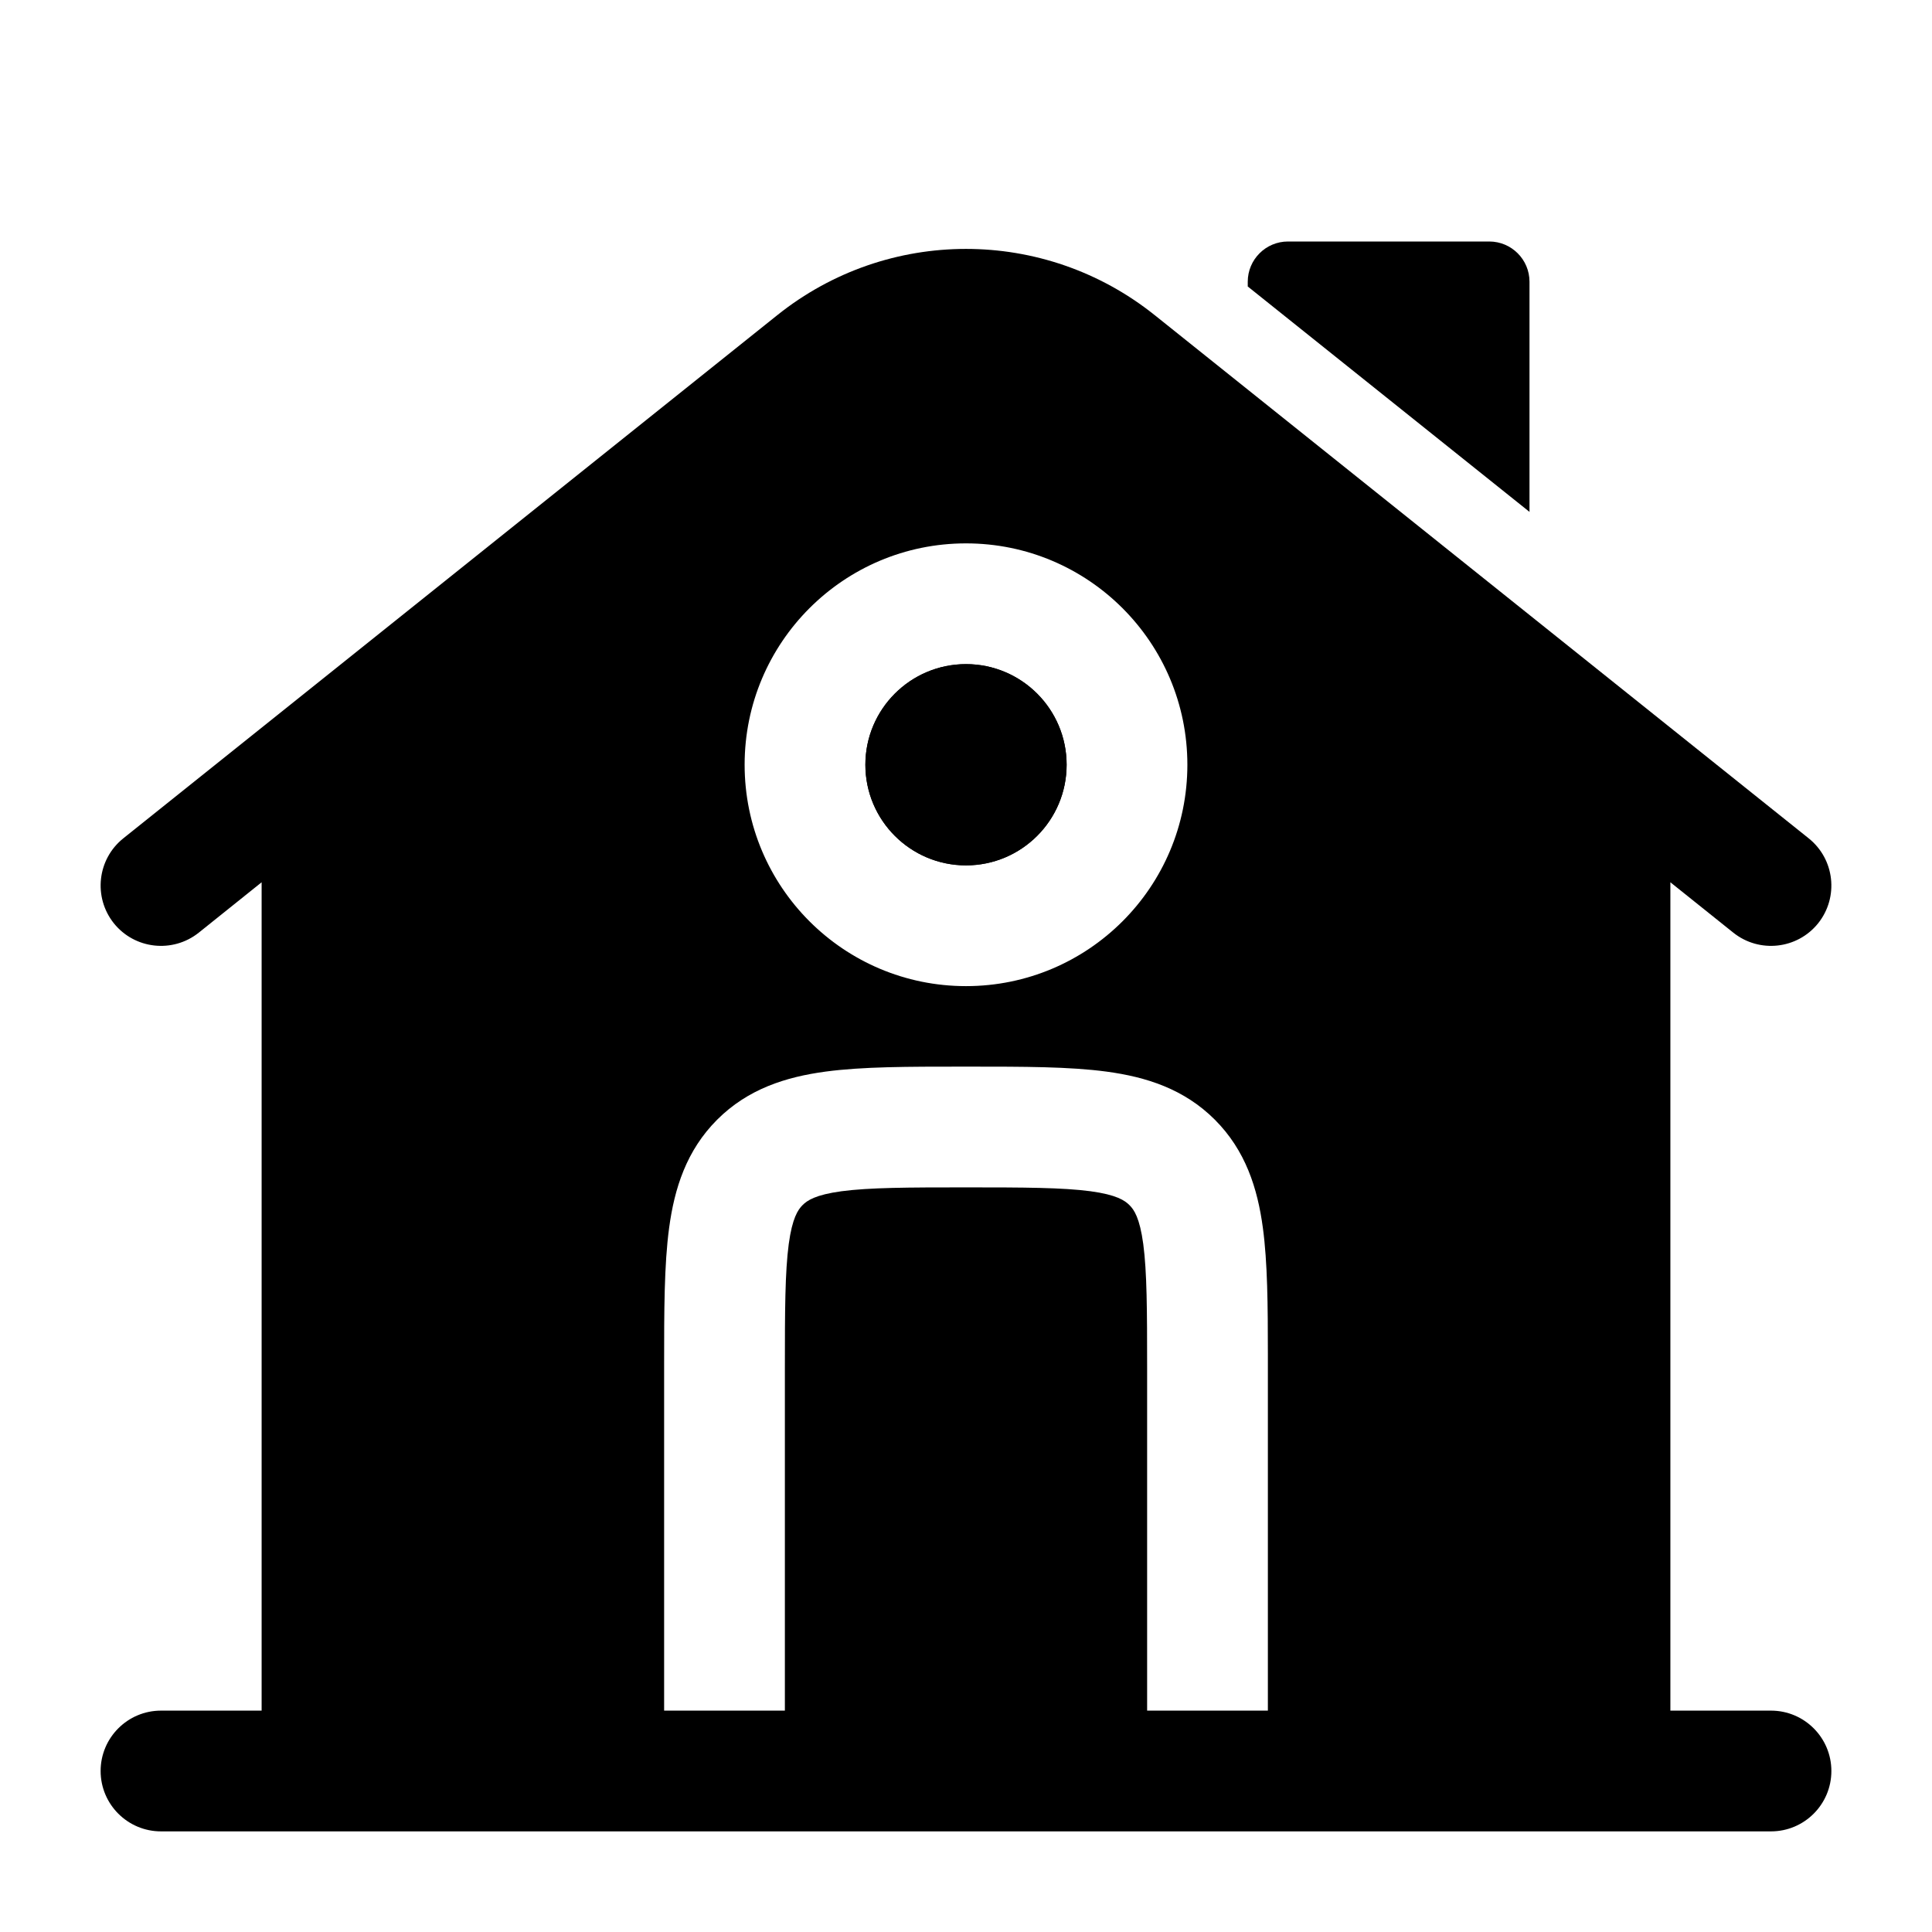
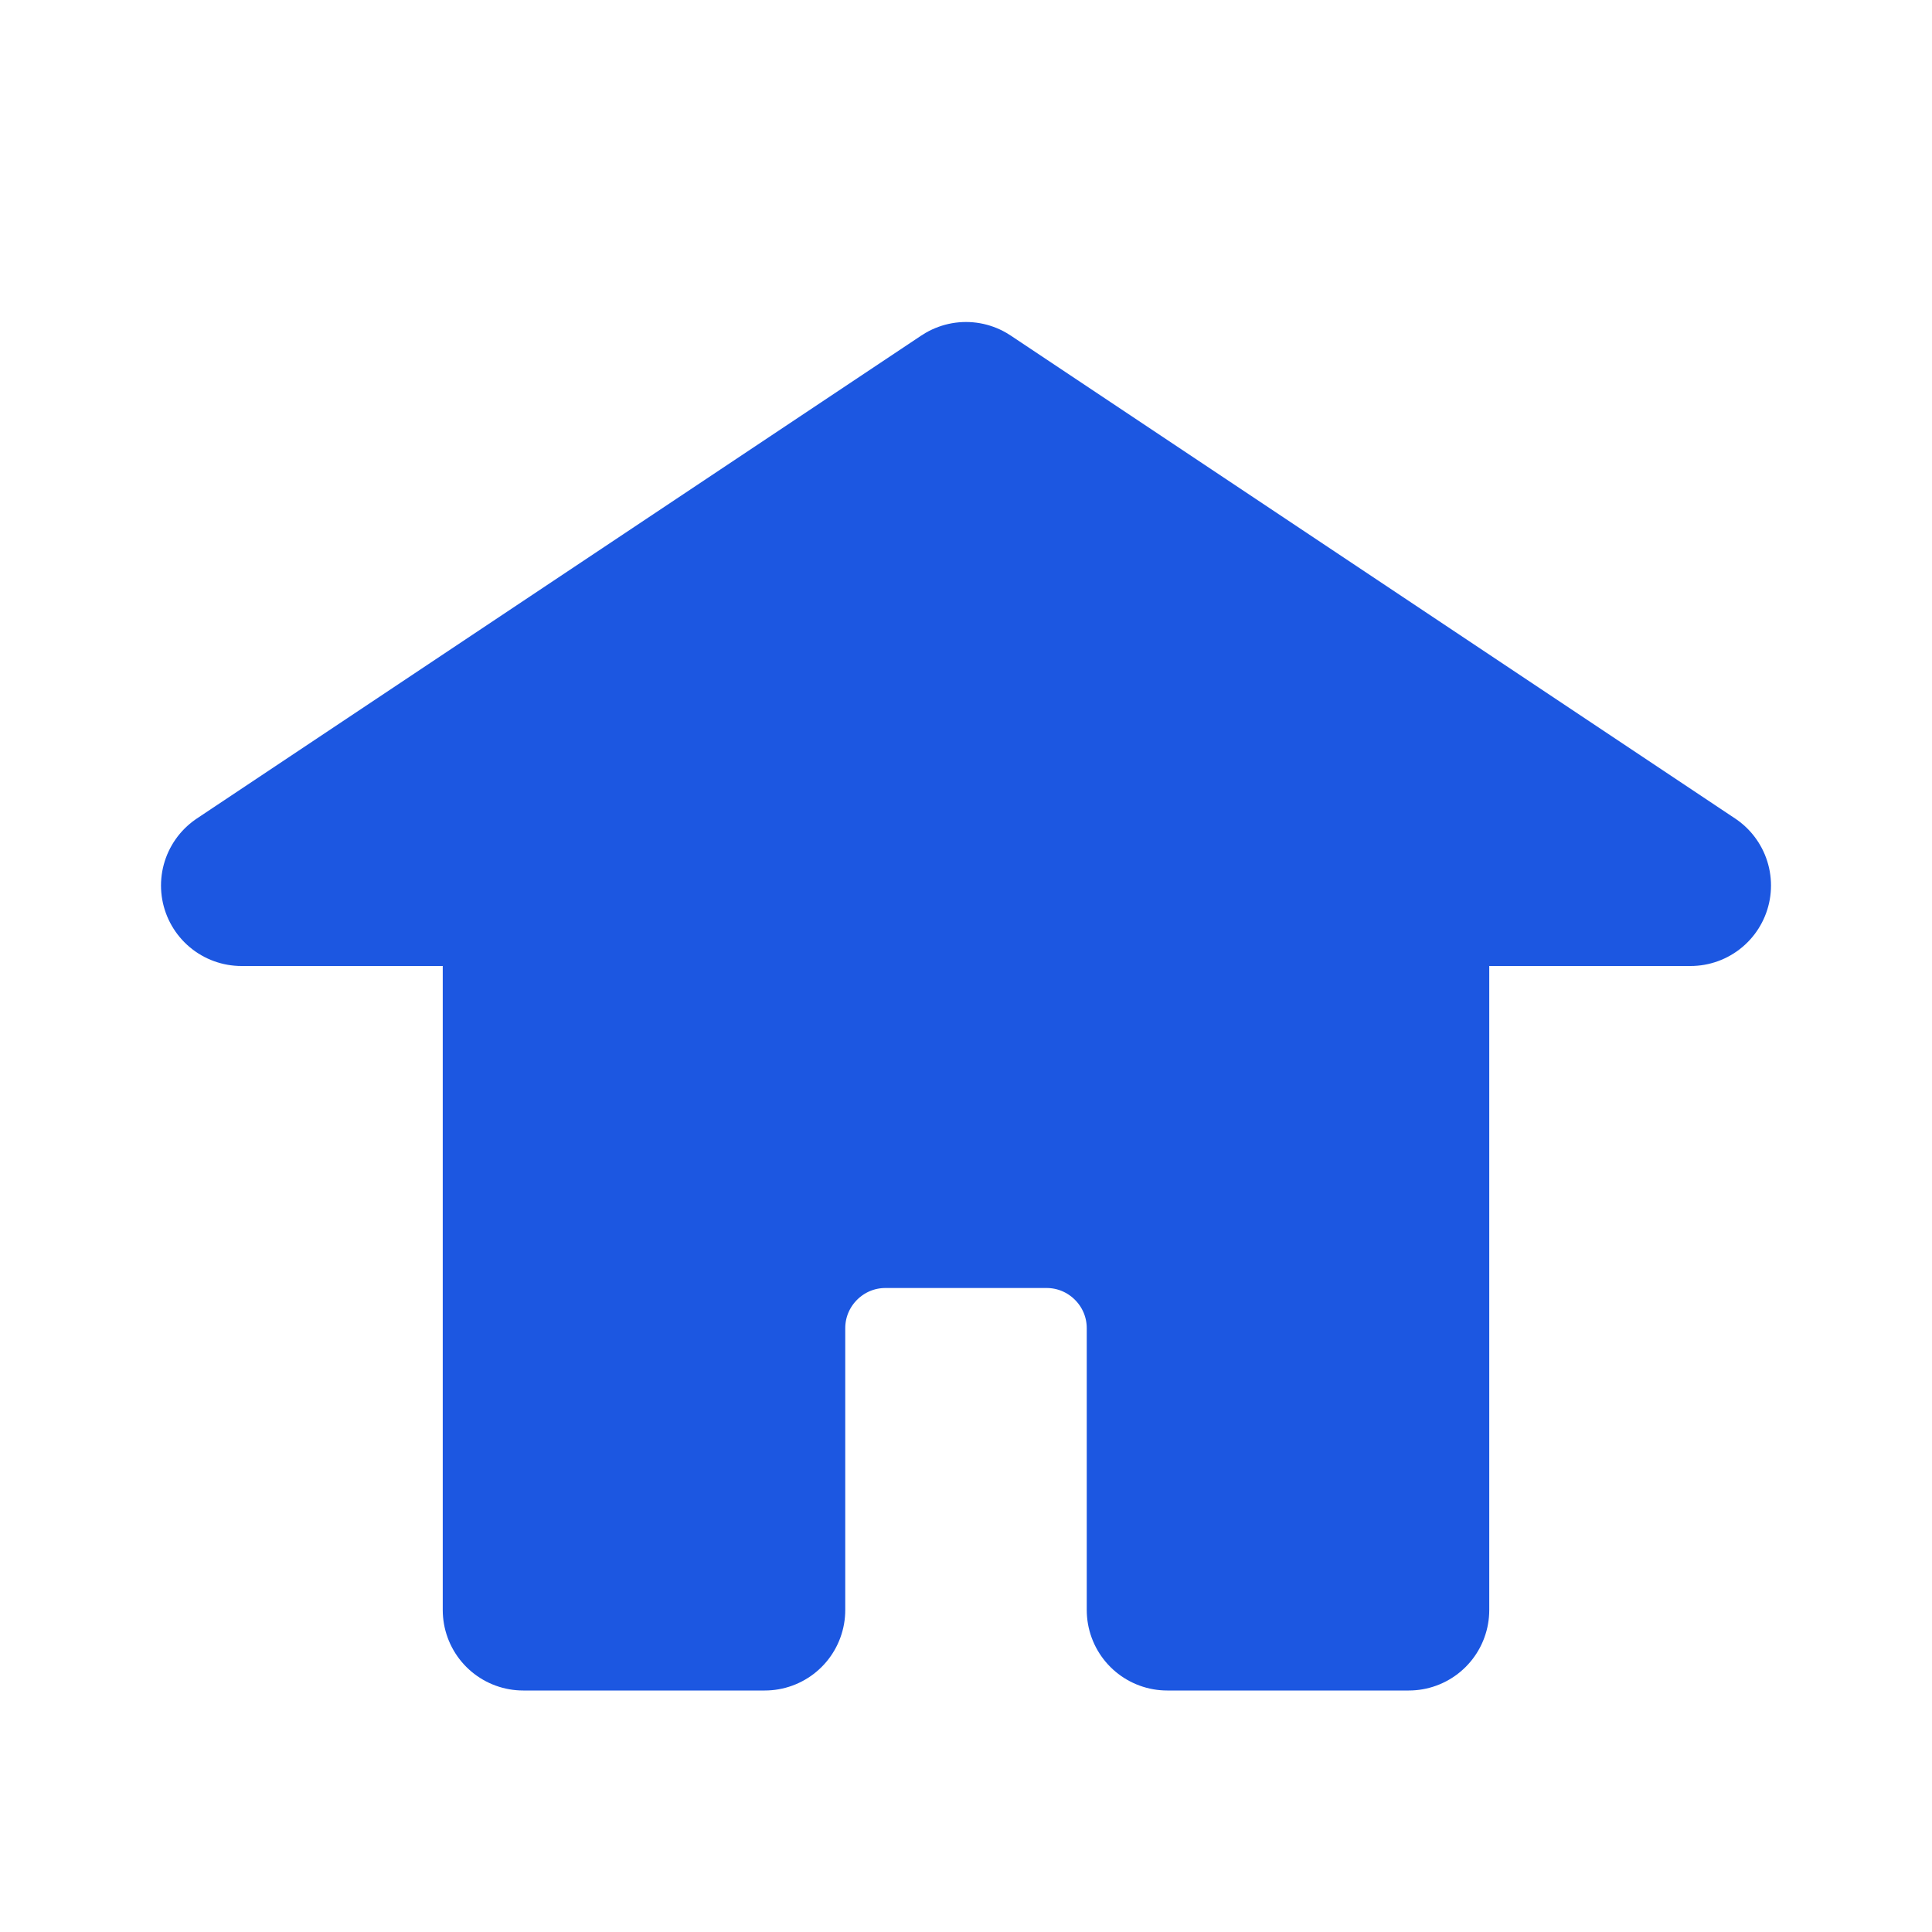
- <svg xmlns="http://www.w3.org/2000/svg" width="800px" height="800px" viewBox="0 0 24 24" fill="none">
+ <svg xmlns="http://www.w3.org/2000/svg" viewBox="0 0 24 24" fill="none" stroke="#1c57e1">
  <g id="SVGRepo_bgCarrier" stroke-width="0" />
  <g id="SVGRepo_tracerCarrier" stroke-linecap="round" stroke-linejoin="round" />
  <g id="SVGRepo_iconCarrier">
-     <path d="M18.5 3H16C15.724 3 15.5 3.224 15.5 3.5V3.559L19 6.359V3.5C19 3.224 18.776 3 18.5 3Z" fill="#000000" />
-     <path fill-rule="evenodd" clip-rule="evenodd" d="M10.75 9.5C10.75 8.81 11.31 8.25 12 8.25C12.69 8.25 13.25 8.81 13.25 9.5C13.25 10.19 12.69 10.75 12 10.75C11.31 10.75 10.75 10.19 10.75 9.5Z" fill="#000000" />
-     <path fill-rule="evenodd" clip-rule="evenodd" d="M20.75 10.96L21.532 11.586C21.855 11.844 22.327 11.792 22.586 11.469C22.844 11.145 22.792 10.673 22.468 10.414L14.343 3.914C12.973 2.818 11.027 2.818 9.657 3.914L1.532 10.414C1.208 10.673 1.156 11.145 1.414 11.469C1.673 11.792 2.145 11.844 2.469 11.586L3.25 10.96V21.25H2C1.586 21.25 1.25 21.586 1.25 22C1.25 22.414 1.586 22.75 2 22.75H22C22.414 22.75 22.75 22.414 22.75 22C22.75 21.586 22.414 21.25 22 21.25H20.75V10.96ZM9.25 9.5C9.25 7.981 10.481 6.75 12 6.75C13.519 6.75 14.75 7.981 14.75 9.5C14.75 11.019 13.519 12.25 12 12.25C10.481 12.25 9.25 11.019 9.25 9.5ZM12.049 13.25C12.714 13.25 13.287 13.25 13.746 13.312C14.238 13.378 14.709 13.527 15.091 13.909C15.473 14.291 15.622 14.762 15.688 15.254C15.746 15.684 15.75 16.215 15.75 16.827C15.75 16.868 15.75 16.909 15.75 16.951L15.75 21.25H14.25V17C14.25 16.272 14.248 15.801 14.202 15.454C14.158 15.129 14.088 15.027 14.03 14.97C13.973 14.913 13.871 14.842 13.546 14.798C13.199 14.752 12.728 14.75 12 14.75C11.272 14.75 10.801 14.752 10.454 14.798C10.129 14.842 10.027 14.913 9.97 14.97C9.913 15.027 9.842 15.129 9.798 15.454C9.752 15.801 9.75 16.272 9.75 17V21.25H8.25L8.25 16.951C8.25 16.286 8.25 15.713 8.312 15.254C8.378 14.762 8.527 14.291 8.909 13.909C9.291 13.527 9.763 13.378 10.254 13.312C10.713 13.25 11.286 13.25 11.951 13.25H12.049Z" fill="#000000" />
-     <path fill-rule="evenodd" clip-rule="evenodd" d="M10.75 9.5C10.75 8.81 11.31 8.25 12 8.25C12.69 8.25 13.25 8.81 13.25 9.5C13.25 10.19 12.69 10.75 12 10.75C11.31 10.75 10.75 10.19 10.75 9.5Z" fill="#000000" />
+     <path d="M6.5 20V11H3L12 5L21 11H17.5V20H14.5V16.5C14.5 15.672 13.828 15 13 15H11C10.172 15 9.5 15.672 9.5 16.5V20H6.5Z" fill="#1c57e1" stroke="#1c57e1" stroke-width="2" stroke-linecap="round" stroke-linejoin="round" />
  </g>
</svg>
